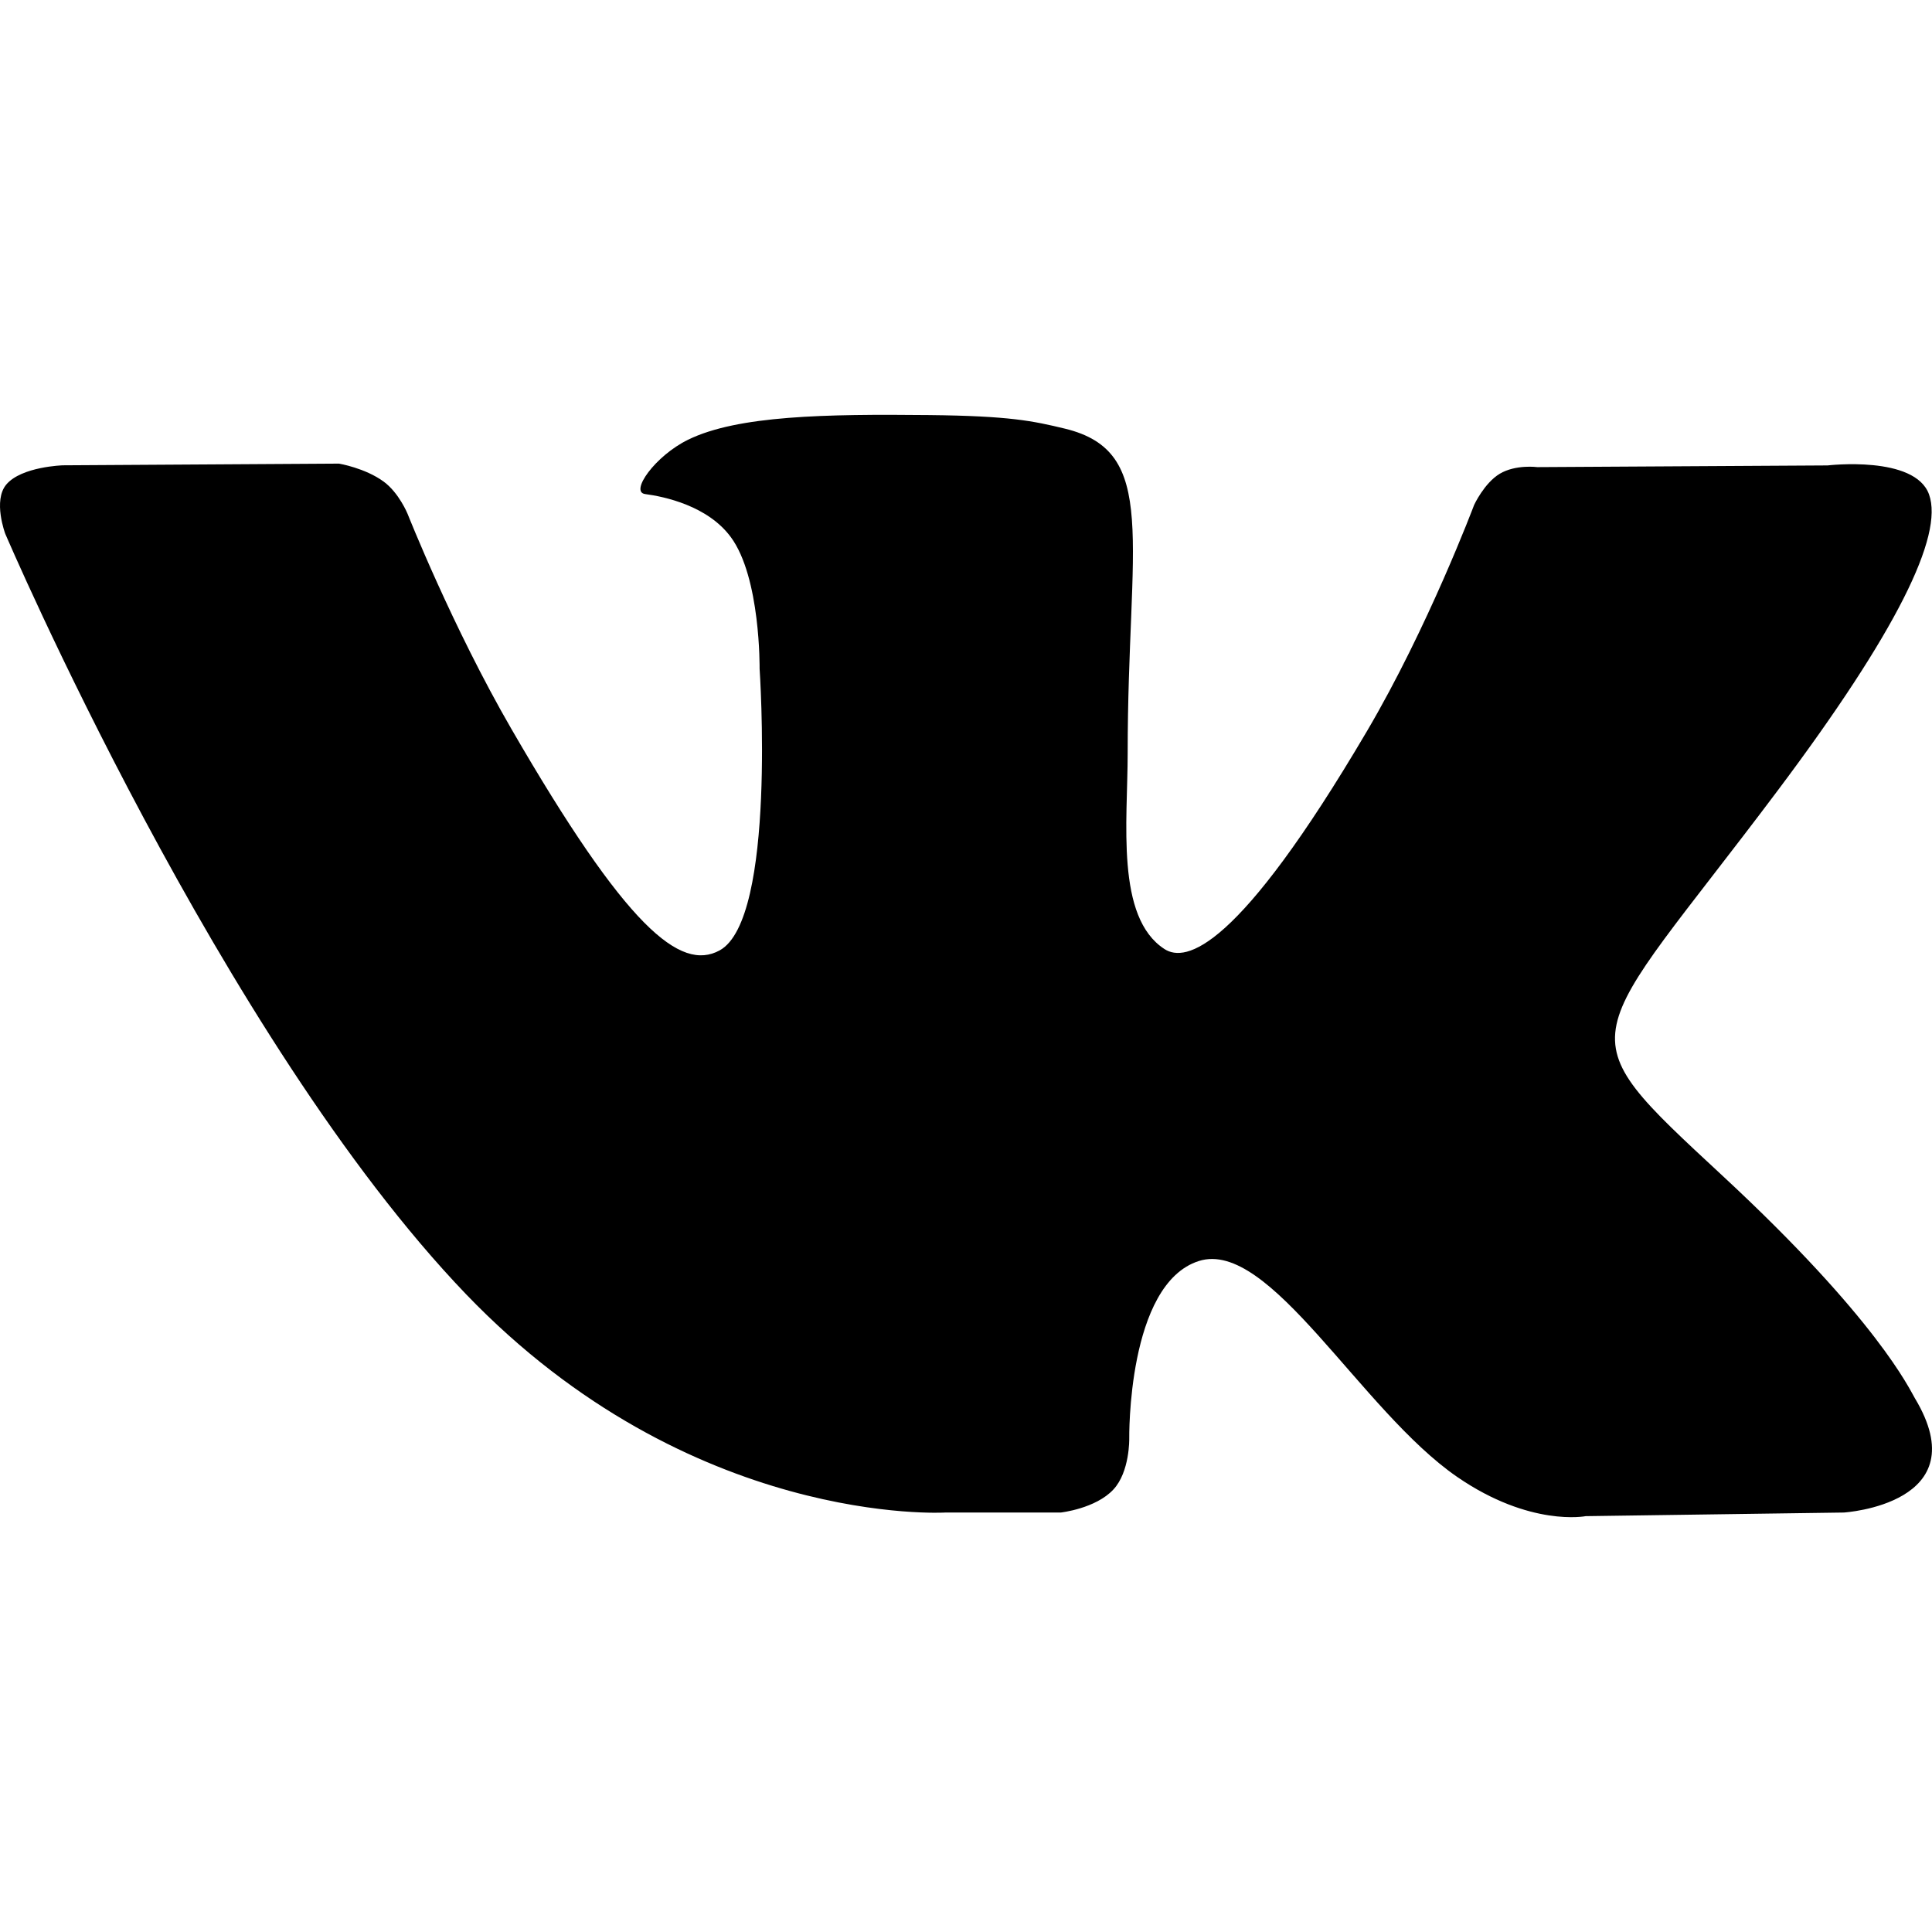
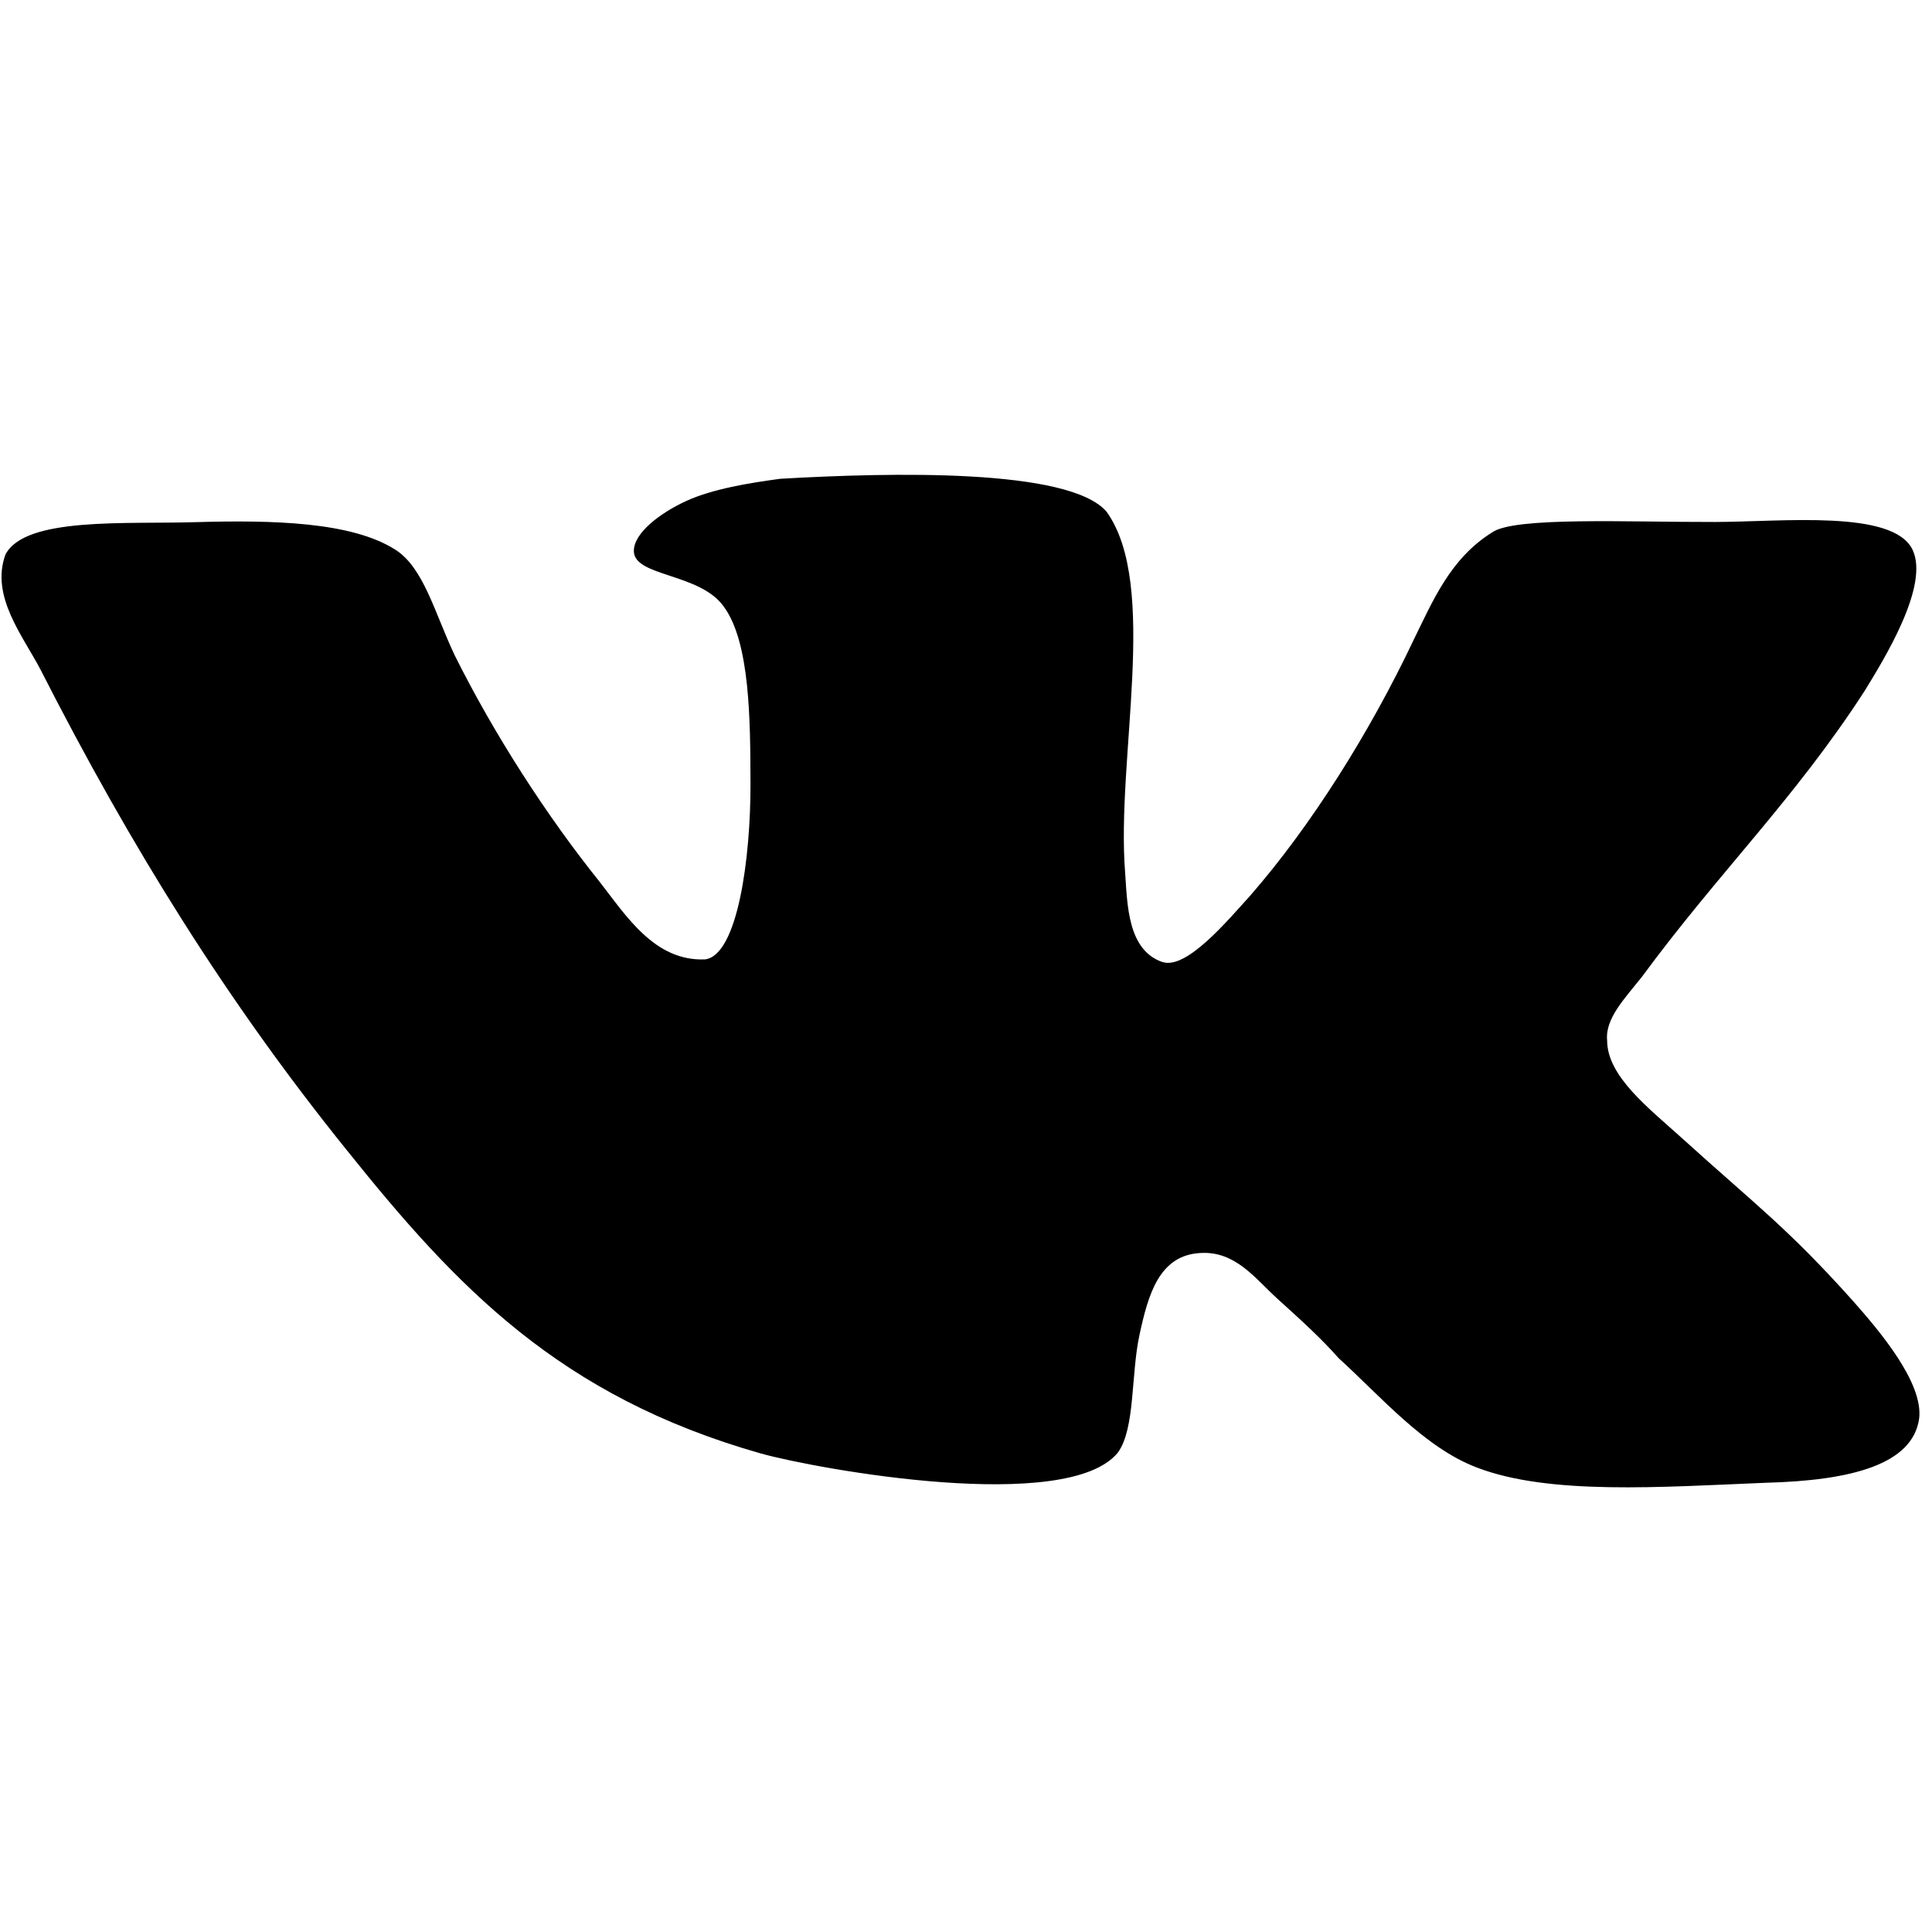
- <svg xmlns="http://www.w3.org/2000/svg" version="1.1" id="Capa_1" x="0px" y="0px" viewBox="0 0 511.962 511.962" xml:space="preserve">
-   <path d="M507.399,370.471c-1.376-2.304-9.888-20.8-50.848-58.816c-42.88-39.808-37.12-33.344,14.528-102.176 c31.456-41.92,44.032-67.52,40.096-78.464c-3.744-10.432-26.88-7.68-26.88-7.68l-76.928,0.448c0,0-5.696-0.768-9.952,1.76 c-4.128,2.496-6.784,8.256-6.784,8.256s-12.192,32.448-28.448,60.032c-34.272,58.208-48,61.28-53.6,57.664 c-13.024-8.416-9.76-33.856-9.76-51.904c0-56.416,8.544-79.936-16.672-86.016c-8.384-2.016-14.528-3.36-35.936-3.584 c-27.456-0.288-50.72,0.096-63.872,6.528c-8.768,4.288-15.52,13.856-11.392,14.4c5.088,0.672,16.608,3.104,22.72,11.424 c7.904,10.72,7.616,34.848,7.616,34.848s4.544,66.4-10.592,74.656c-10.4,5.664-24.64-5.888-55.2-58.72 c-15.648-27.04-27.488-56.96-27.488-56.96s-2.272-5.568-6.336-8.544c-4.928-3.616-11.84-4.768-11.84-4.768l-73.152,0.448 c0,0-10.976,0.32-15.008,5.088c-3.584,4.256-0.288,13.024-0.288,13.024s57.28,133.984,122.112,201.536 c59.488,61.92,127.008,57.856,127.008,57.856h30.592c0,0,9.248-1.024,13.952-6.112c4.352-4.672,4.192-13.44,4.192-13.44 s-0.608-41.056,18.464-47.104c18.784-5.952,42.912,39.68,68.48,57.248c19.328,13.28,34.016,10.368,34.016,10.368l68.384-0.96 C488.583,400.807,524.359,398.599,507.399,370.471z" />
+ <svg xmlns="http://www.w3.org/2000/svg" width="102" height="102" viewBox="0 0 102 102" fill="none">
+   <path d="M61.377 50.794C59.526 50.166 59.52 47.748 59.401 46.064C58.922 40.067 61.208 30.904 58.424 27.019C56.454 24.707 46.975 24.945 41.198 25.277C39.579 25.494 37.616 25.813 36.23 26.45C34.845 27.086 33.461 28.141 33.464 29.087C33.467 30.455 36.936 30.236 38.209 32.021C39.602 33.913 39.613 38.015 39.622 41.383C39.633 45.276 38.951 50.437 37.221 50.651C34.562 50.762 33.054 48.345 31.662 46.561C28.878 43.096 26.093 38.786 23.999 34.582C22.954 32.376 22.366 29.956 20.862 29.014C18.546 27.545 14.385 27.452 10.339 27.567C6.641 27.682 1.321 27.276 0.287 29.279C-0.517 31.49 1.224 33.59 2.153 35.379C6.917 44.732 12.025 52.929 18.289 60.698C24.09 67.943 29.535 73.717 40.177 76.739C43.186 77.573 56.367 79.959 59.018 76.688C59.939 75.422 59.702 72.581 60.159 70.475C60.615 68.369 61.187 66.262 63.383 66.152C65.232 66.042 66.276 67.511 67.436 68.562C68.712 69.717 69.754 70.661 70.681 71.712C72.883 73.707 75.203 76.435 77.979 77.481C81.797 78.946 87.691 78.509 93.239 78.282C97.747 78.165 100.981 77.314 101.322 74.892C101.55 72.995 99.227 70.267 97.836 68.692C94.356 64.808 92.736 63.654 88.795 60.085C87.056 58.51 84.854 56.832 84.849 54.939C84.731 53.781 85.768 52.728 86.689 51.567C90.721 46.083 94.756 42.179 98.439 36.484C99.474 34.797 101.894 30.898 100.964 29.004C99.919 26.902 94.139 27.548 90.555 27.558C85.932 27.57 79.921 27.27 78.766 28.115C76.573 29.488 75.654 31.703 74.62 33.811C72.322 38.66 69.214 43.612 65.987 47.306C64.833 48.572 62.647 51.208 61.374 50.79L61.377 50.794Z" fill="currentColor" />
</svg>
